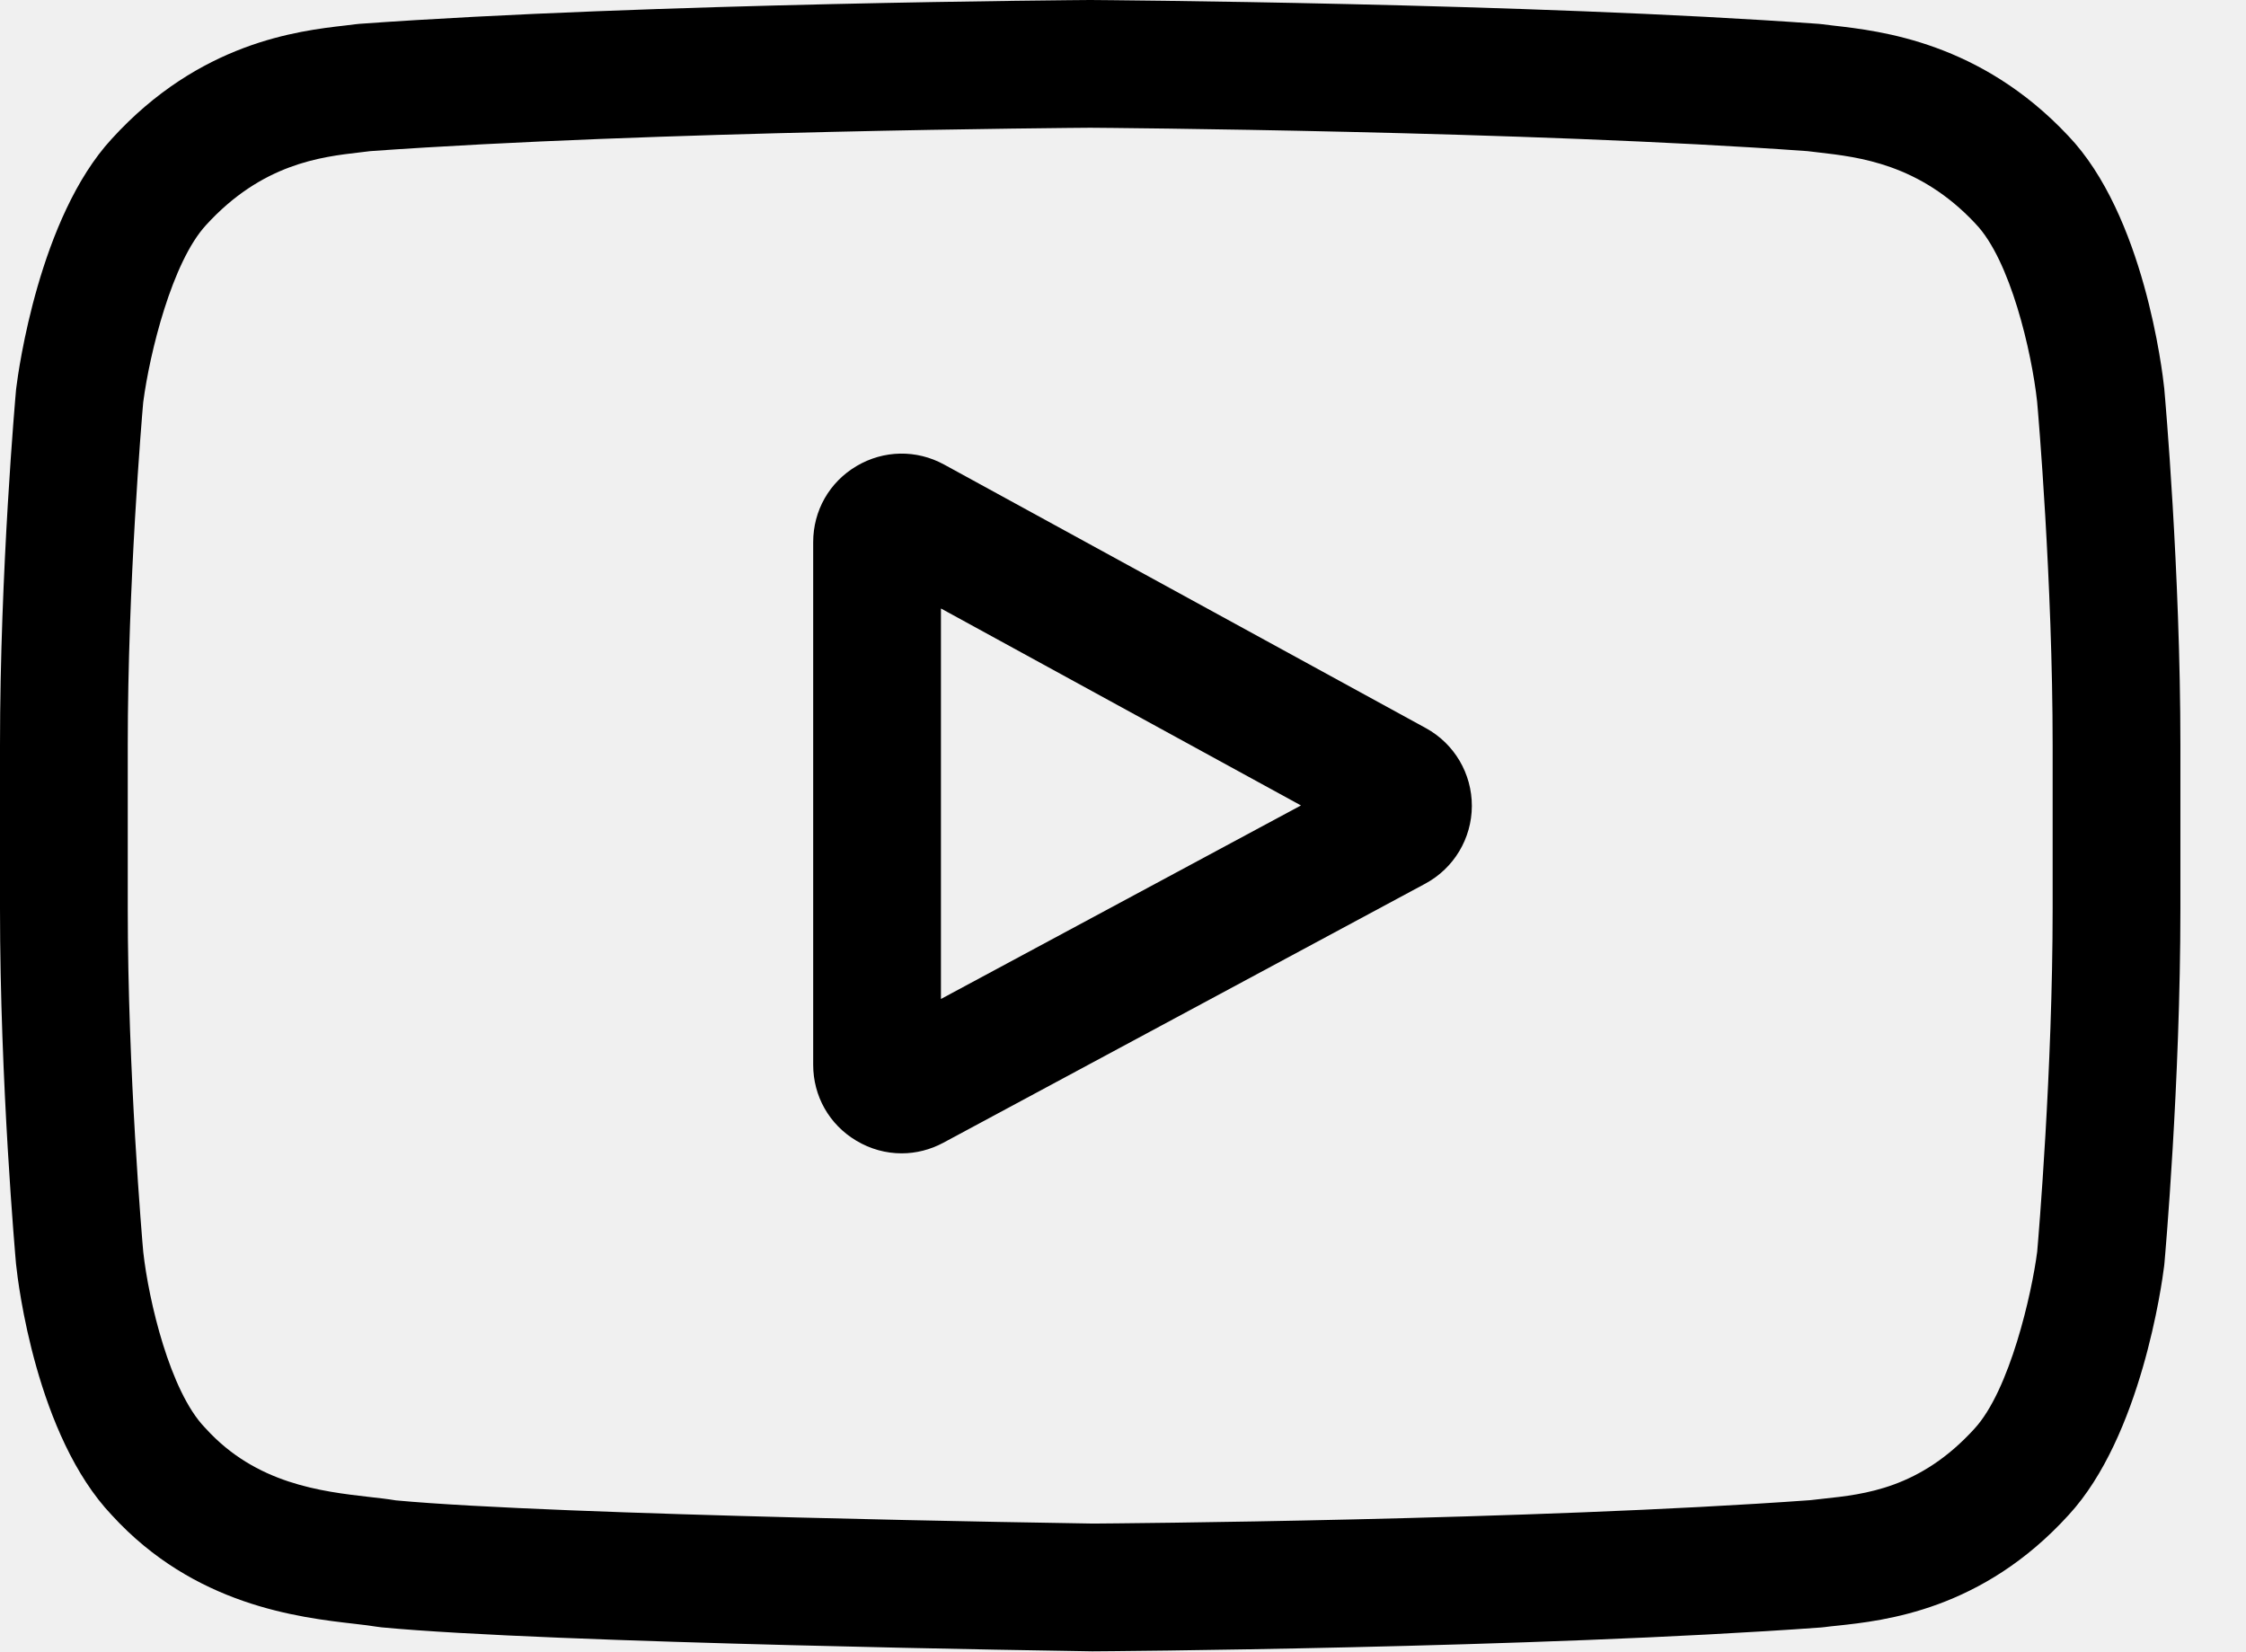
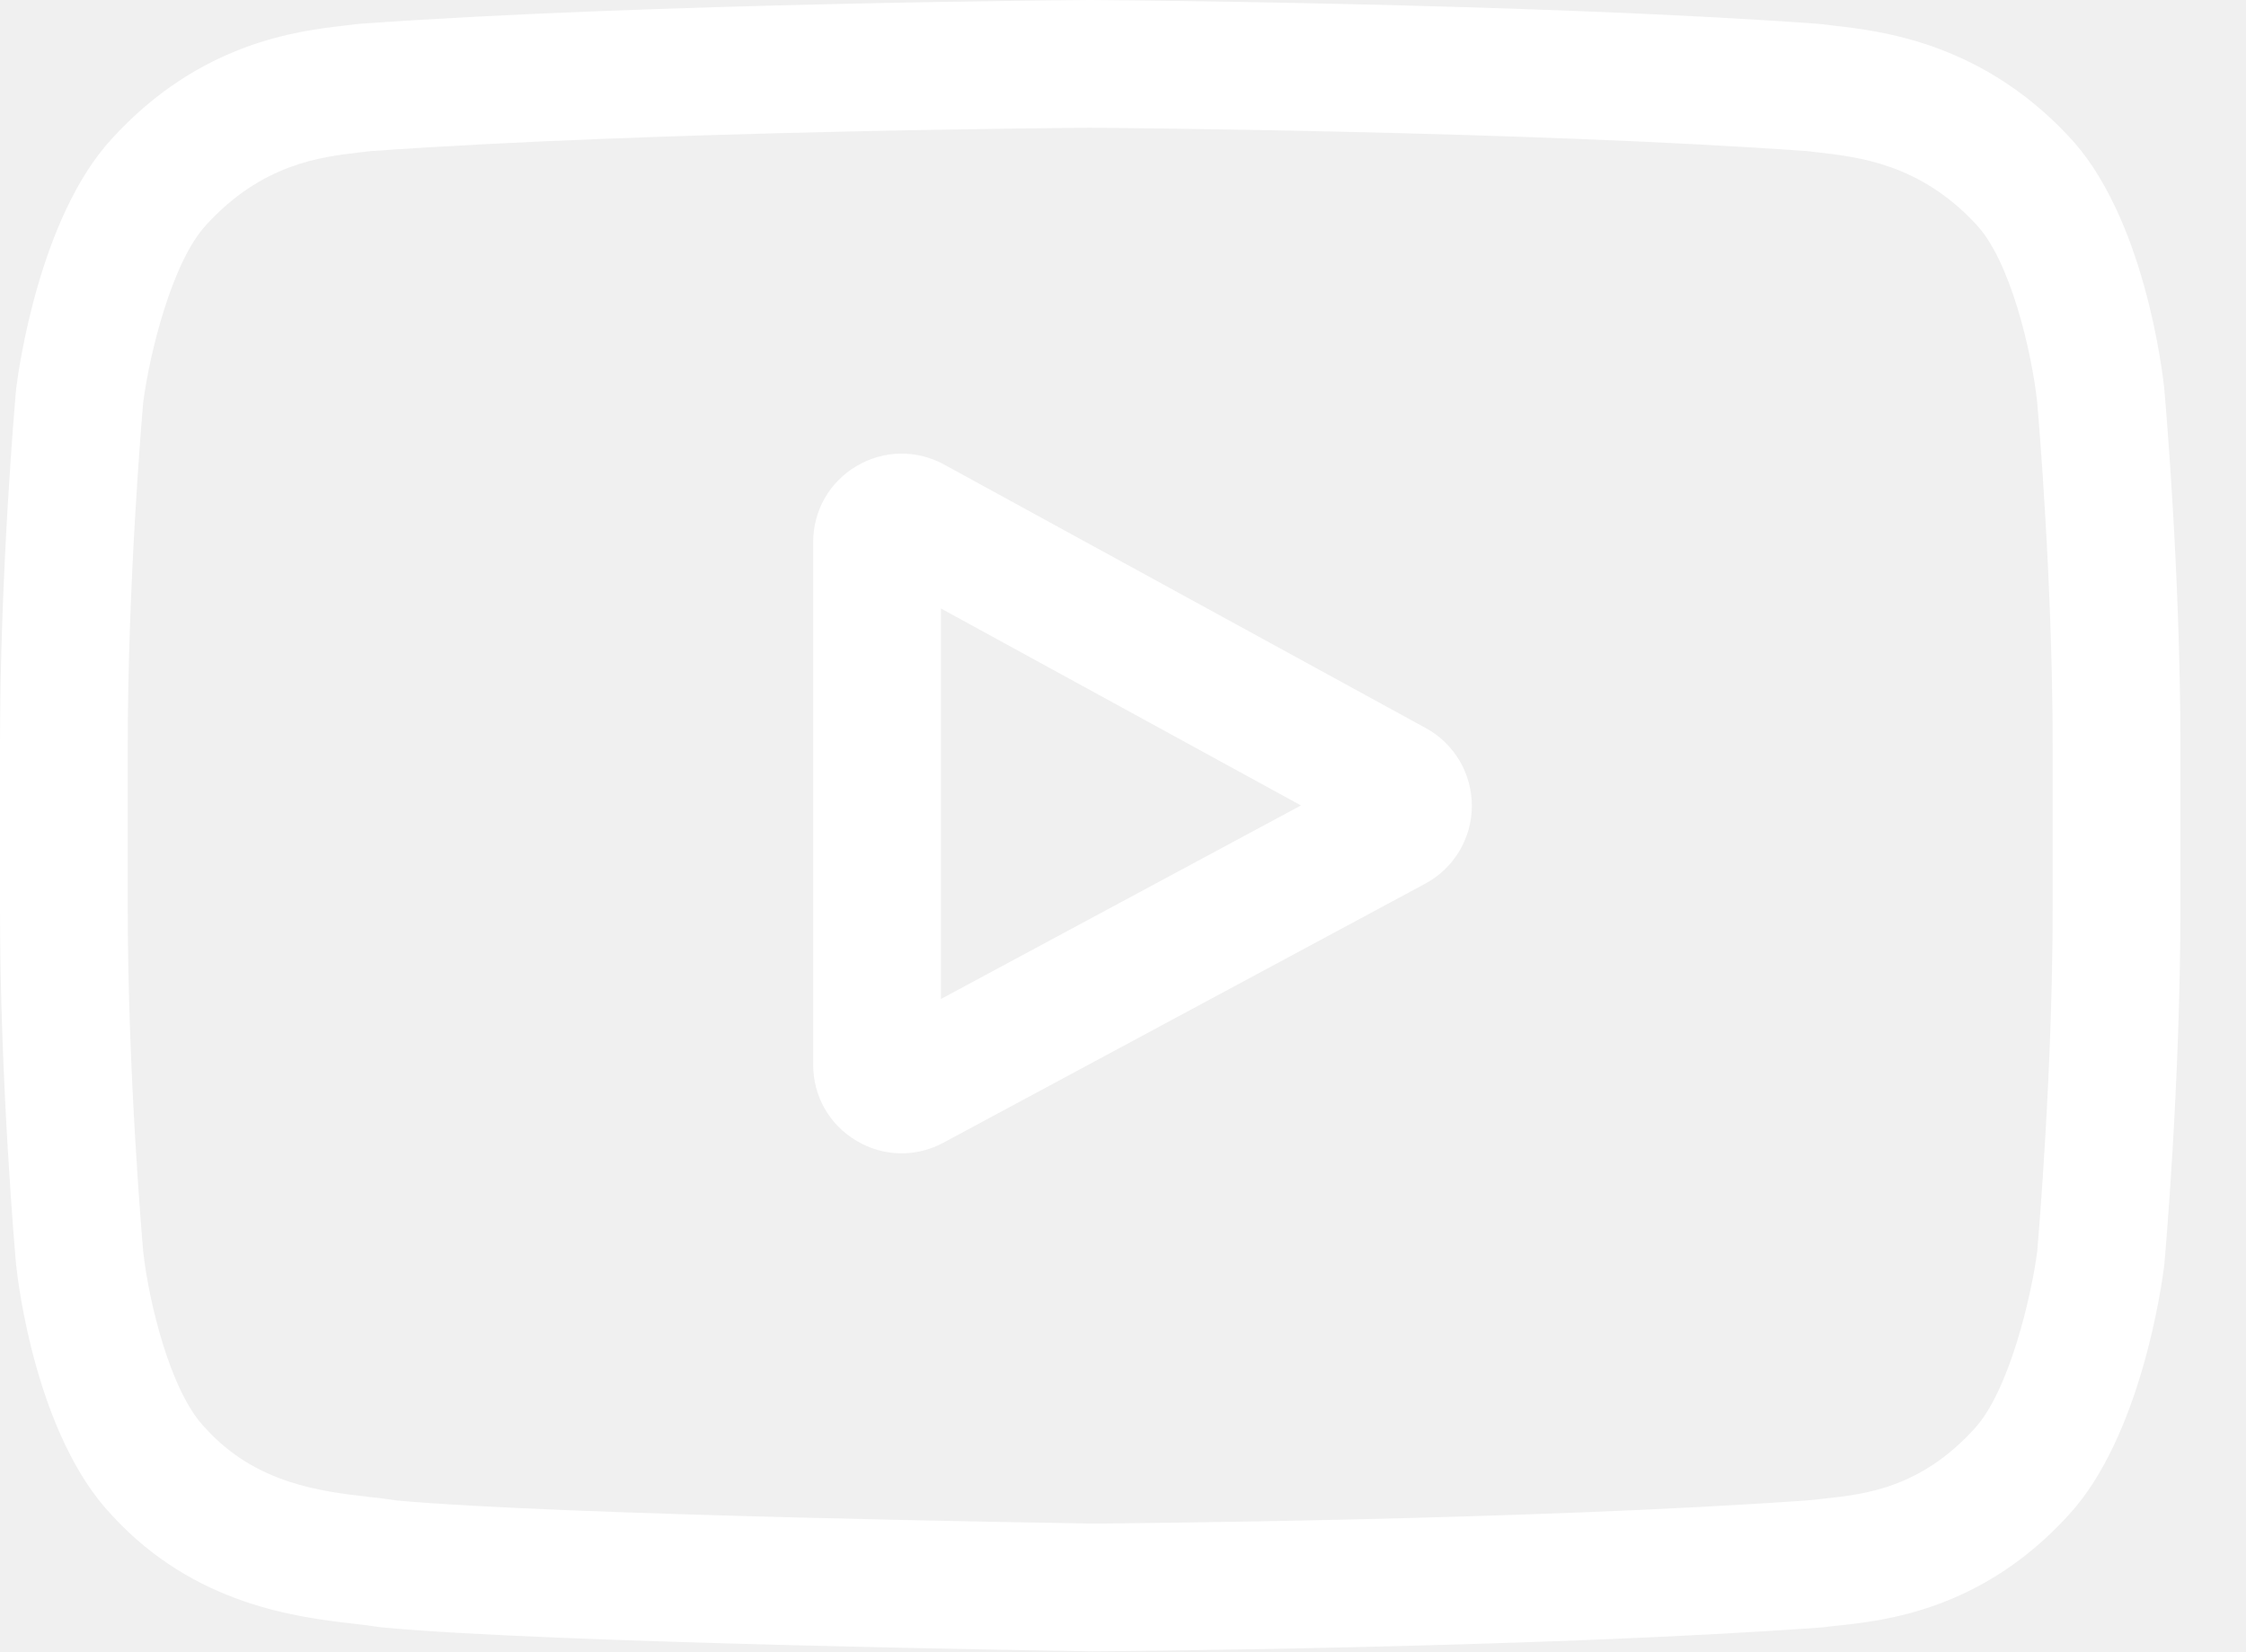
<svg xmlns="http://www.w3.org/2000/svg" width="34" height="25" viewBox="0 0 34 25" fill="none">
-   <path d="M21.584 11.023L14.292 7.033C13.873 6.804 13.377 6.813 12.966 7.056C12.555 7.3 12.31 7.73 12.31 8.208V16.12C12.31 16.595 12.553 17.025 12.962 17.269C13.175 17.397 13.412 17.461 13.649 17.461C13.866 17.461 14.083 17.407 14.283 17.299L21.576 13.378C22.009 13.145 22.279 12.695 22.281 12.203C22.282 11.711 22.016 11.259 21.584 11.023ZM14.244 15.124V9.212L19.694 12.194L14.244 15.124Z" fill="black" />
-   <path d="M32.764 5.9L32.763 5.885C32.735 5.62 32.456 3.257 31.308 2.055C29.98 0.641 28.474 0.469 27.75 0.387C27.691 0.38 27.636 0.374 27.587 0.367L27.529 0.361C23.165 0.044 16.575 0.001 16.509 0L16.503 0L16.498 0C16.432 0.001 9.842 0.044 5.439 0.361L5.381 0.367C5.334 0.373 5.282 0.379 5.226 0.386C4.51 0.468 3.021 0.64 1.689 2.105C0.595 3.294 0.279 5.607 0.247 5.867L0.243 5.9C0.233 6.011 0 8.643 0 11.285V13.755C0 16.397 0.233 19.029 0.243 19.14L0.245 19.156C0.272 19.418 0.55 21.737 1.694 22.94C2.943 24.306 4.521 24.487 5.37 24.584C5.505 24.6 5.62 24.613 5.699 24.627L5.775 24.637C8.295 24.877 16.194 24.995 16.529 25L16.539 25L16.549 25C16.615 25 23.205 24.956 27.569 24.639L27.626 24.633C27.681 24.625 27.743 24.619 27.811 24.612C28.523 24.536 30.004 24.38 31.317 22.934C32.412 21.745 32.728 19.433 32.76 19.173L32.764 19.139C32.774 19.029 33.007 16.397 33.007 13.755V11.285C33.007 8.643 32.774 6.011 32.764 5.9ZM31.073 13.755C31.073 16.2 30.859 18.719 30.839 18.95C30.757 19.587 30.423 21.05 29.89 21.629C29.068 22.534 28.224 22.623 27.607 22.689C27.533 22.696 27.464 22.704 27.401 22.712C23.181 23.017 16.84 23.064 16.548 23.066C16.22 23.061 8.436 22.942 5.993 22.715C5.868 22.694 5.733 22.679 5.59 22.663C4.867 22.58 3.878 22.466 3.117 21.629L3.099 21.61C2.575 21.064 2.251 19.696 2.169 18.957C2.153 18.783 1.934 16.235 1.934 13.755V11.285C1.934 8.842 2.147 6.327 2.168 6.091C2.266 5.34 2.606 3.966 3.117 3.41C3.964 2.479 4.857 2.375 5.448 2.307C5.504 2.301 5.557 2.295 5.606 2.288C9.888 1.982 16.274 1.936 16.503 1.934C16.733 1.936 23.117 1.982 27.361 2.288C27.413 2.295 27.47 2.301 27.531 2.308C28.139 2.378 29.057 2.482 29.9 3.381L29.908 3.39C30.432 3.935 30.756 5.328 30.838 6.081C30.853 6.246 31.073 8.8 31.073 11.285V13.755Z" fill="black" />
+   <path d="M21.584 11.023L14.292 7.033C13.873 6.804 13.377 6.813 12.966 7.056C12.555 7.3 12.31 7.73 12.31 8.208V16.12C12.31 16.595 12.553 17.025 12.962 17.269C13.175 17.397 13.412 17.461 13.649 17.461C13.866 17.461 14.083 17.407 14.283 17.299L21.576 13.378C22.009 13.145 22.279 12.695 22.281 12.203C22.282 11.711 22.016 11.259 21.584 11.023ZM14.244 15.124V9.212L19.694 12.194L14.244 15.124Z" fill="white" />
+   <path d="M32.764 5.9L32.763 5.885C32.735 5.62 32.456 3.257 31.308 2.055C29.98 0.641 28.474 0.469 27.75 0.387C27.691 0.38 27.636 0.374 27.587 0.367L27.529 0.361C23.165 0.044 16.575 0.001 16.509 0L16.503 0L16.498 0C16.432 0.001 9.842 0.044 5.439 0.361L5.381 0.367C5.334 0.373 5.282 0.379 5.226 0.386C4.51 0.468 3.021 0.64 1.689 2.105C0.595 3.294 0.279 5.607 0.247 5.867L0.243 5.9C0.233 6.011 0 8.643 0 11.285V13.755C0 16.397 0.233 19.029 0.243 19.14L0.245 19.156C0.272 19.418 0.55 21.737 1.694 22.94C2.943 24.306 4.521 24.487 5.37 24.584C5.505 24.6 5.62 24.613 5.699 24.627L5.775 24.637C8.295 24.877 16.194 24.995 16.529 25L16.539 25L16.549 25C16.615 25 23.205 24.956 27.569 24.639L27.626 24.633C27.681 24.625 27.743 24.619 27.811 24.612C28.523 24.536 30.004 24.38 31.317 22.934C32.412 21.745 32.728 19.433 32.76 19.173L32.764 19.139C32.774 19.029 33.007 16.397 33.007 13.755V11.285C33.007 8.643 32.774 6.011 32.764 5.9ZM31.073 13.755C31.073 16.2 30.859 18.719 30.839 18.95C30.757 19.587 30.423 21.05 29.89 21.629C29.068 22.534 28.224 22.623 27.607 22.689C27.533 22.696 27.464 22.704 27.401 22.712C23.181 23.017 16.84 23.064 16.548 23.066C16.22 23.061 8.436 22.942 5.993 22.715C5.868 22.694 5.733 22.679 5.59 22.663C4.867 22.58 3.878 22.466 3.117 21.629L3.099 21.61C2.575 21.064 2.251 19.696 2.169 18.957C2.153 18.783 1.934 16.235 1.934 13.755V11.285C1.934 8.842 2.147 6.327 2.168 6.091C2.266 5.34 2.606 3.966 3.117 3.41C3.964 2.479 4.857 2.375 5.448 2.307C5.504 2.301 5.557 2.295 5.606 2.288C9.888 1.982 16.274 1.936 16.503 1.934C16.733 1.936 23.117 1.982 27.361 2.288C27.413 2.295 27.47 2.301 27.531 2.308C28.139 2.378 29.057 2.482 29.9 3.381L29.908 3.39C30.432 3.935 30.756 5.328 30.838 6.081C30.853 6.246 31.073 8.8 31.073 11.285V13.755Z" fill="white" />
</svg>
